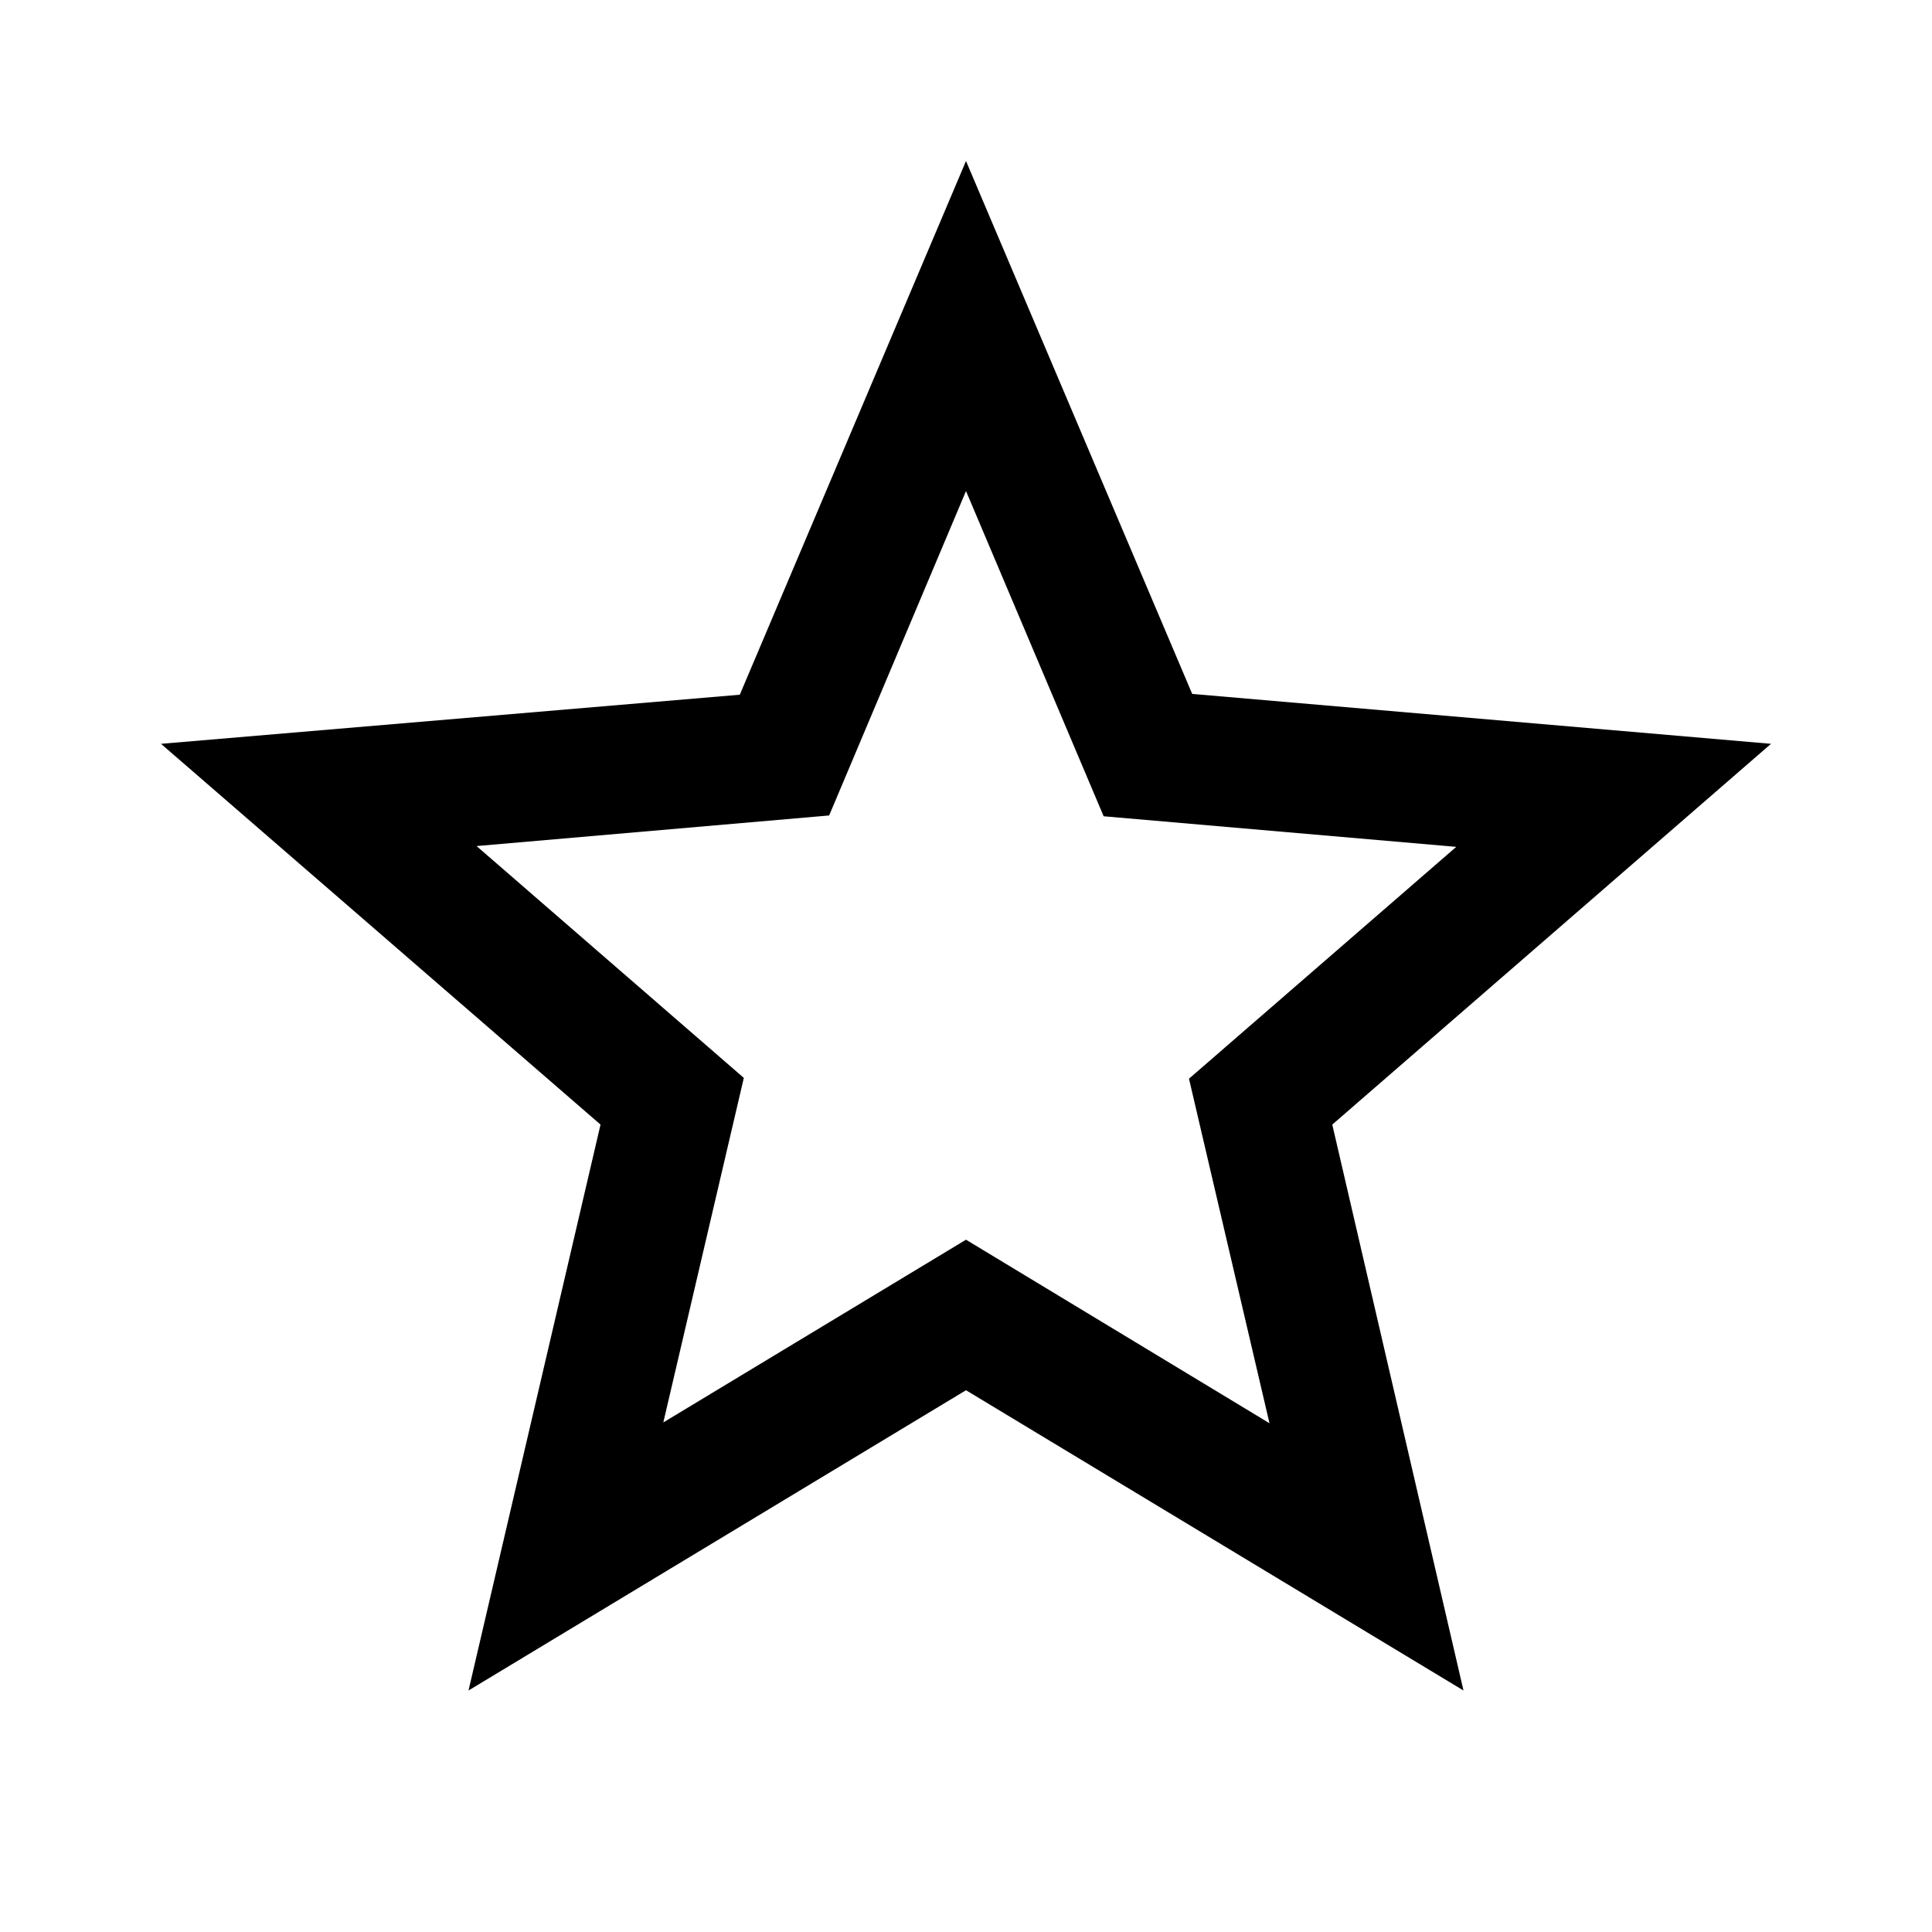
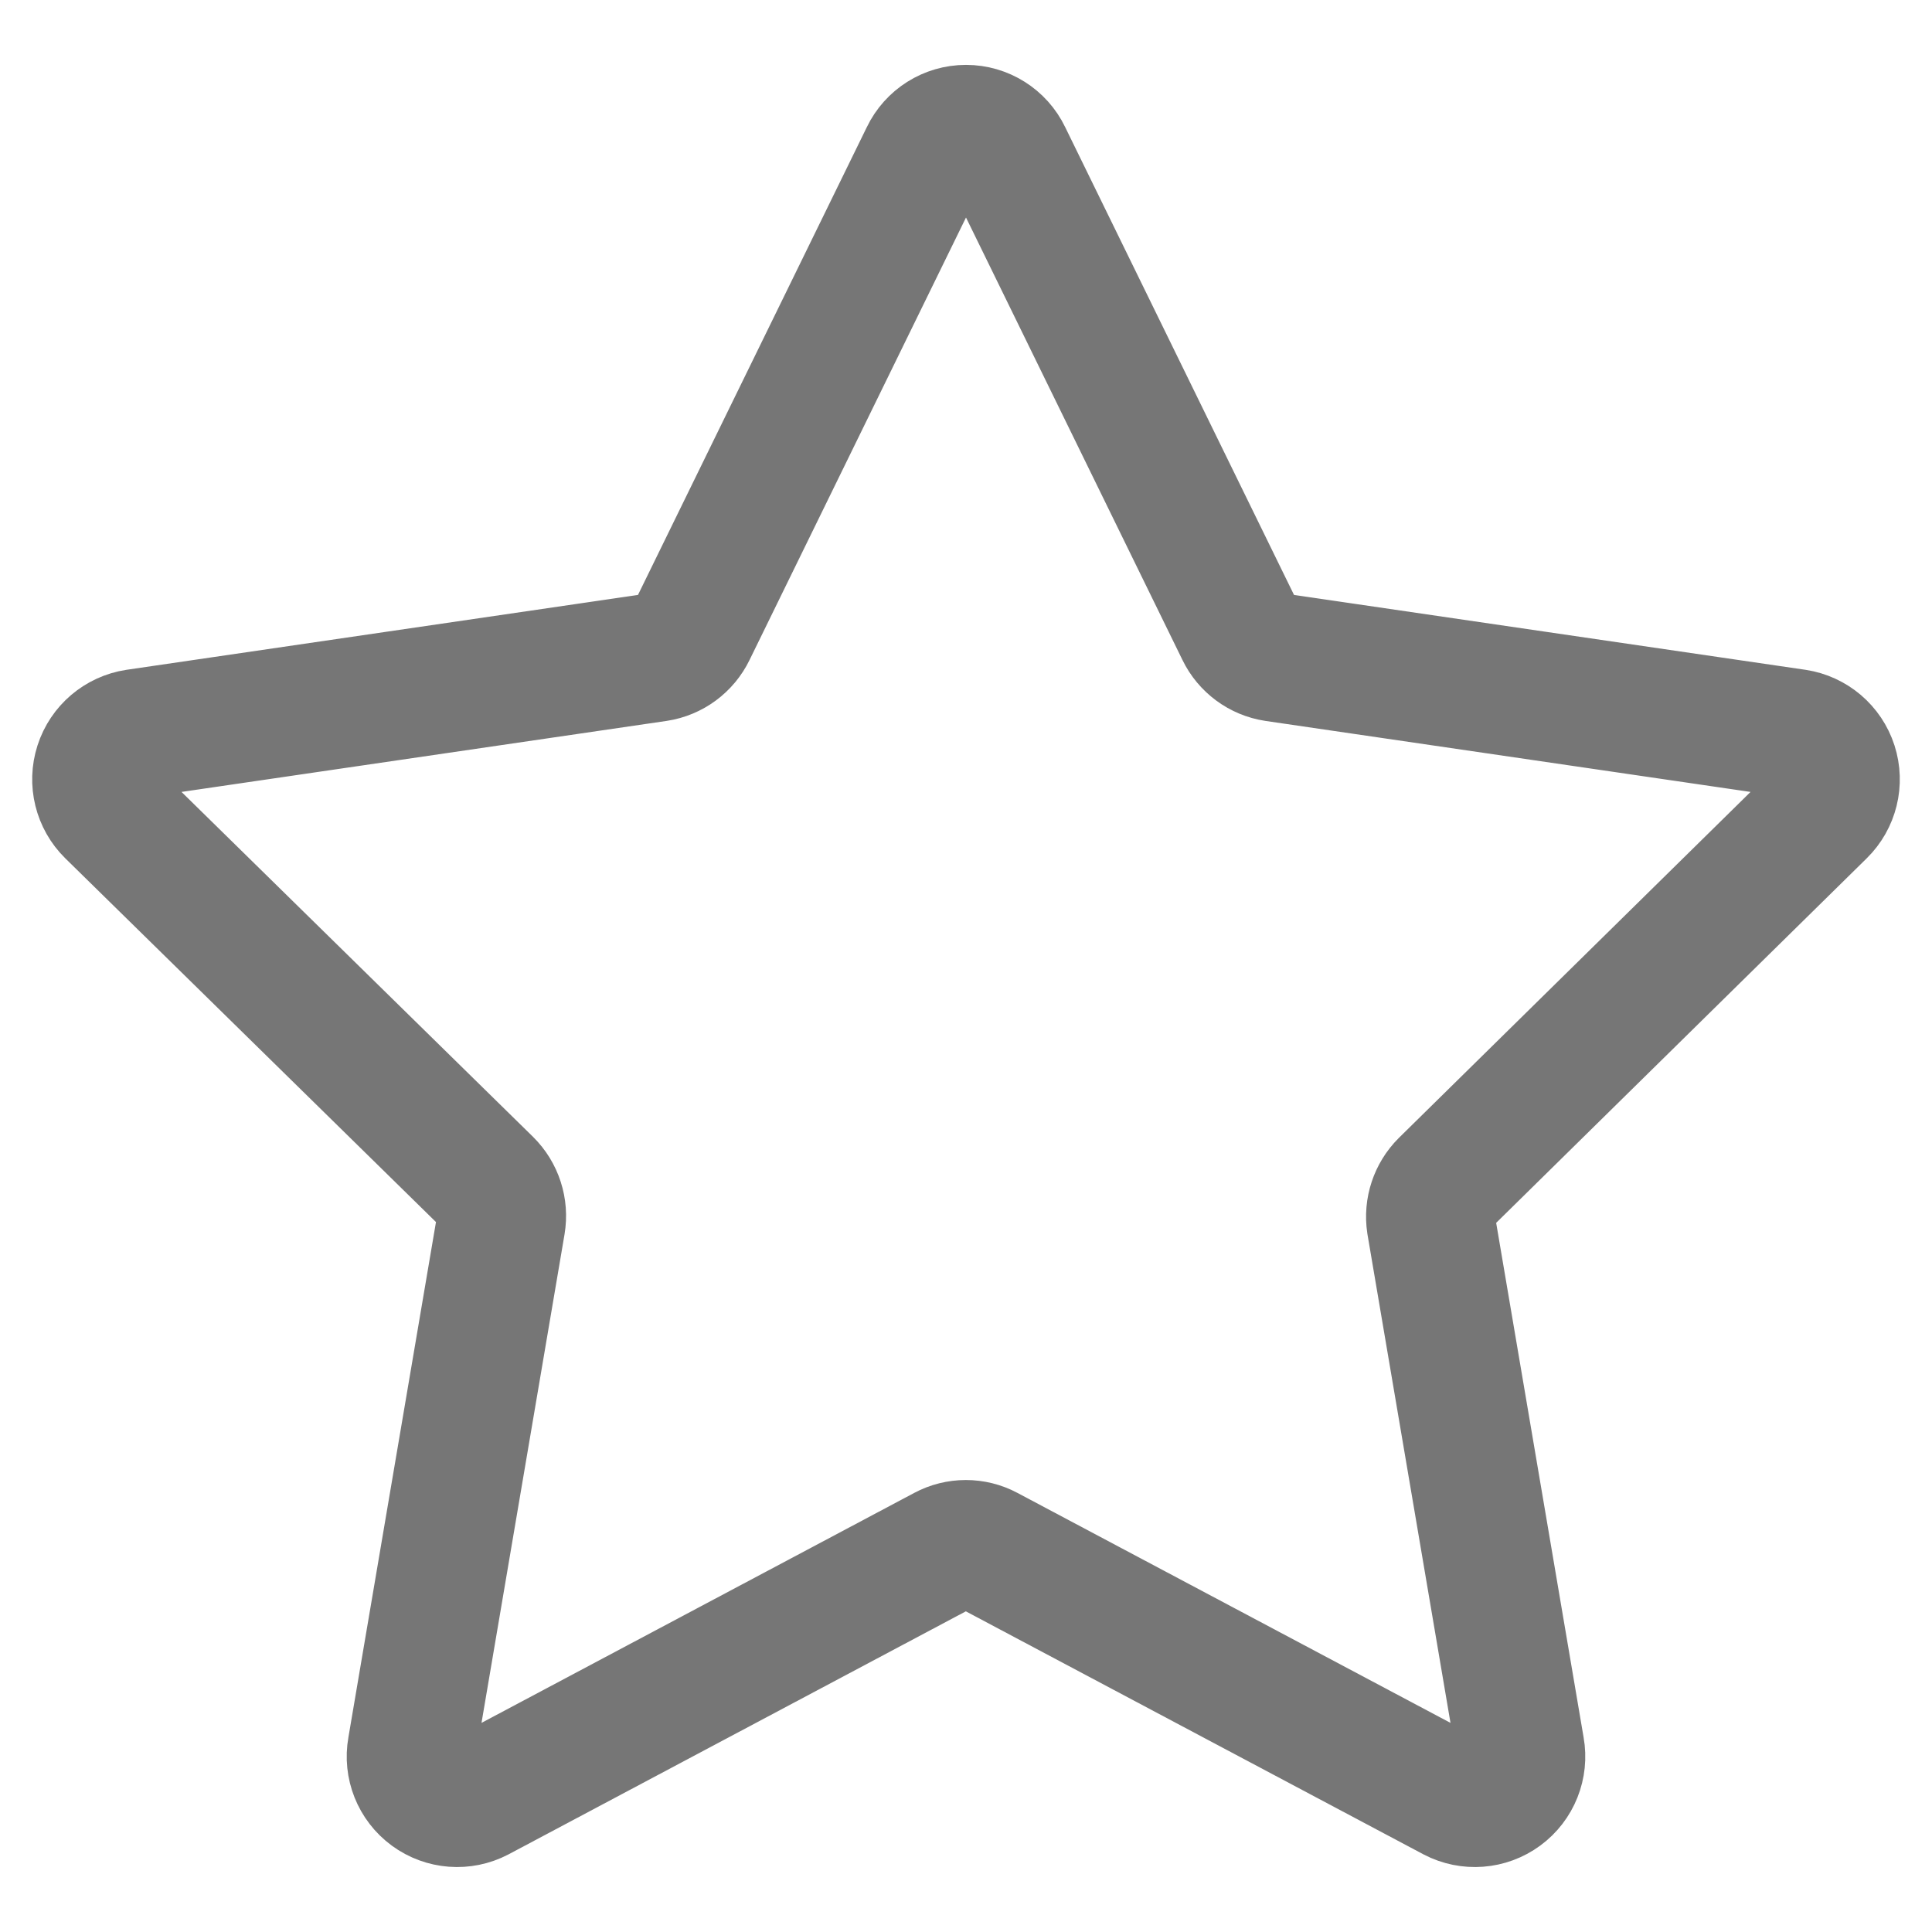
- <svg xmlns="http://www.w3.org/2000/svg" fill="#000000" height="36" viewBox="0 0 24 24" width="36">
-   <path d="M22 9.24l-7.19-.62L12 2 9.19 8.63 2 9.24l5.46 4.73L5.82 21 12 17.27 18.18 21l-1.63-7.03L22 9.24zM12 15.4l-3.76 2.27 1-4.28-3.32-2.88 4.38-.38L12 6.1l1.71 4.04 4.38.38-3.32 2.88 1 4.28L12 15.4z" />
-   <path d="M0 0h24v24H0z" fill="none" />
+ <svg xmlns="http://www.w3.org/2000/svg" id="Layer_1" data-name="Layer 1" viewBox="0 0 60 60">
+   <defs>
+     <style>.cls-1{fill:none;stroke:#767676;stroke-miterlimit:10;stroke-width:4px;}</style>
+   </defs>
+   <g id="Layer_4" data-name="Layer 4">
+     <path class="cls-1" d="M31.28,4.82l7.24,14.8a1.43,1.43,0,0,0,1.07.79l16.19,2.37a1.44,1.44,0,0,1,.79,2.45L44.85,36.76A1.45,1.45,0,0,0,44.44,38L47.21,54.3a1.43,1.43,0,0,1-2.07,1.52L30.66,48.13a1.41,1.41,0,0,0-1.33,0L14.86,55.82a1.43,1.43,0,0,1-2.07-1.52L15.56,38a1.45,1.45,0,0,0-.41-1.27L3.43,25.23a1.44,1.44,0,0,1,.79-2.45l16.19-2.37a1.43,1.43,0,0,0,1.07-.79l7.24-14.8A1.42,1.42,0,0,1,31.28,4.82Z" />
+   </g>
</svg>
